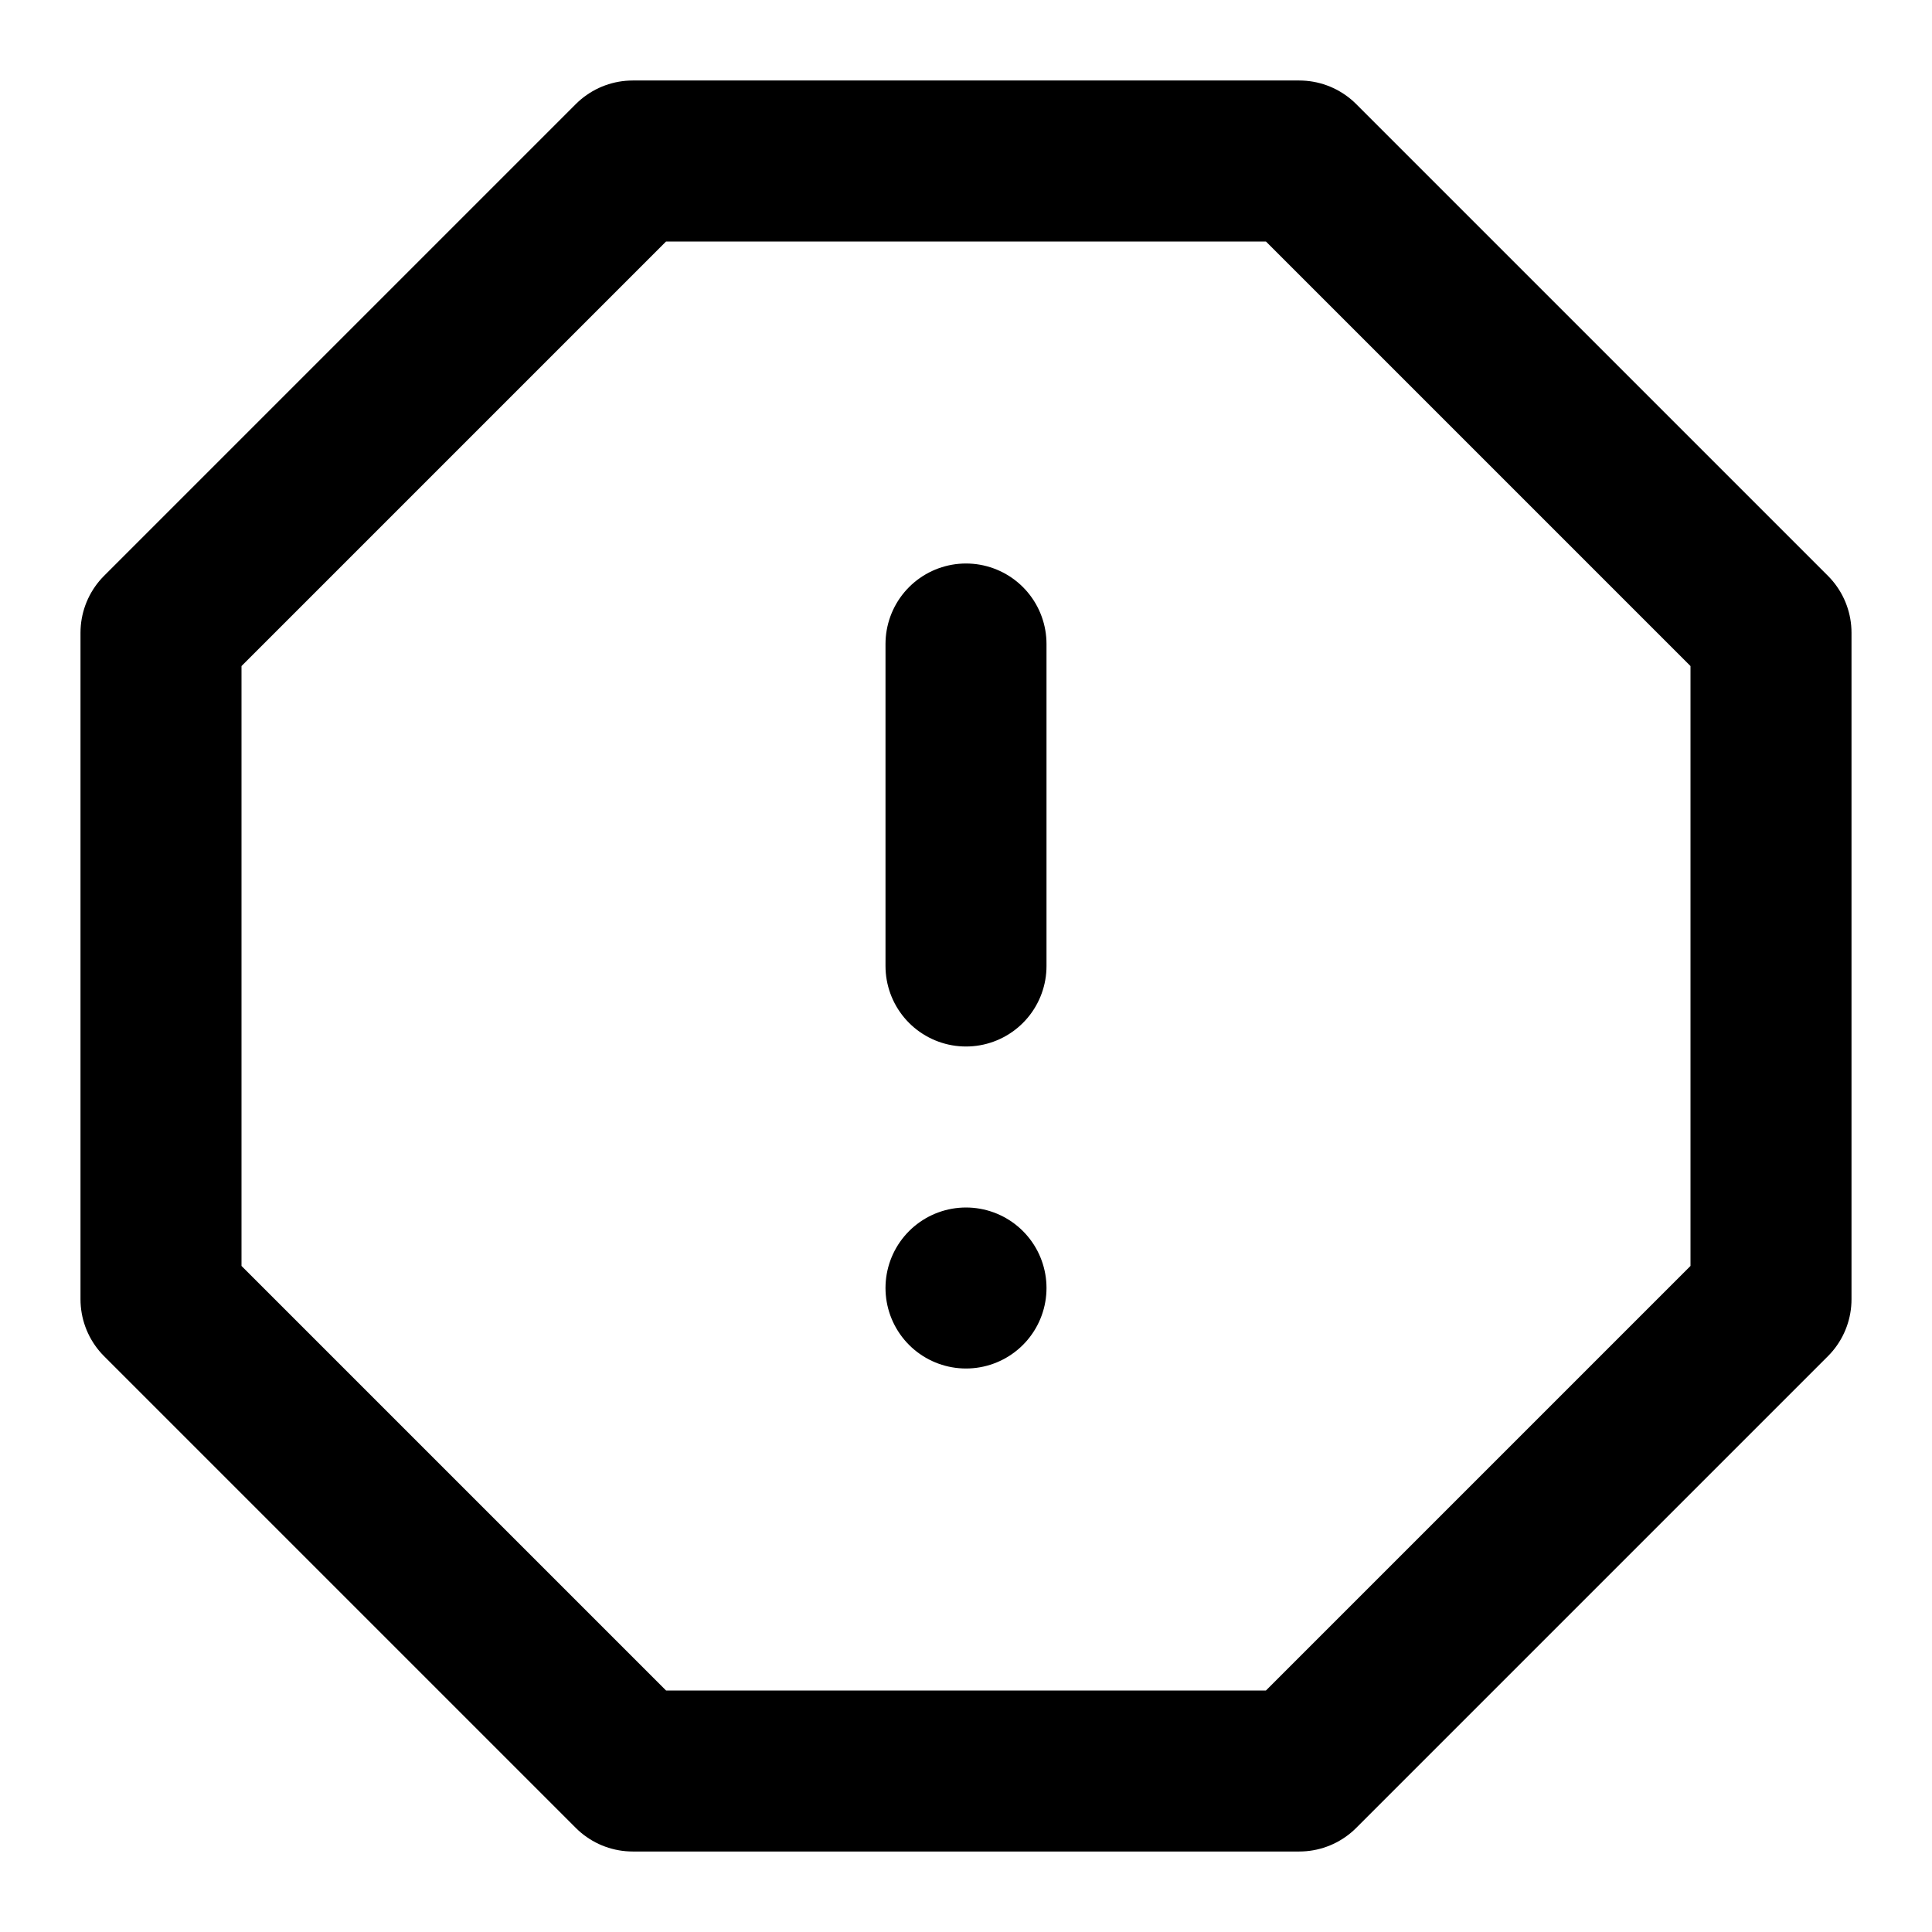
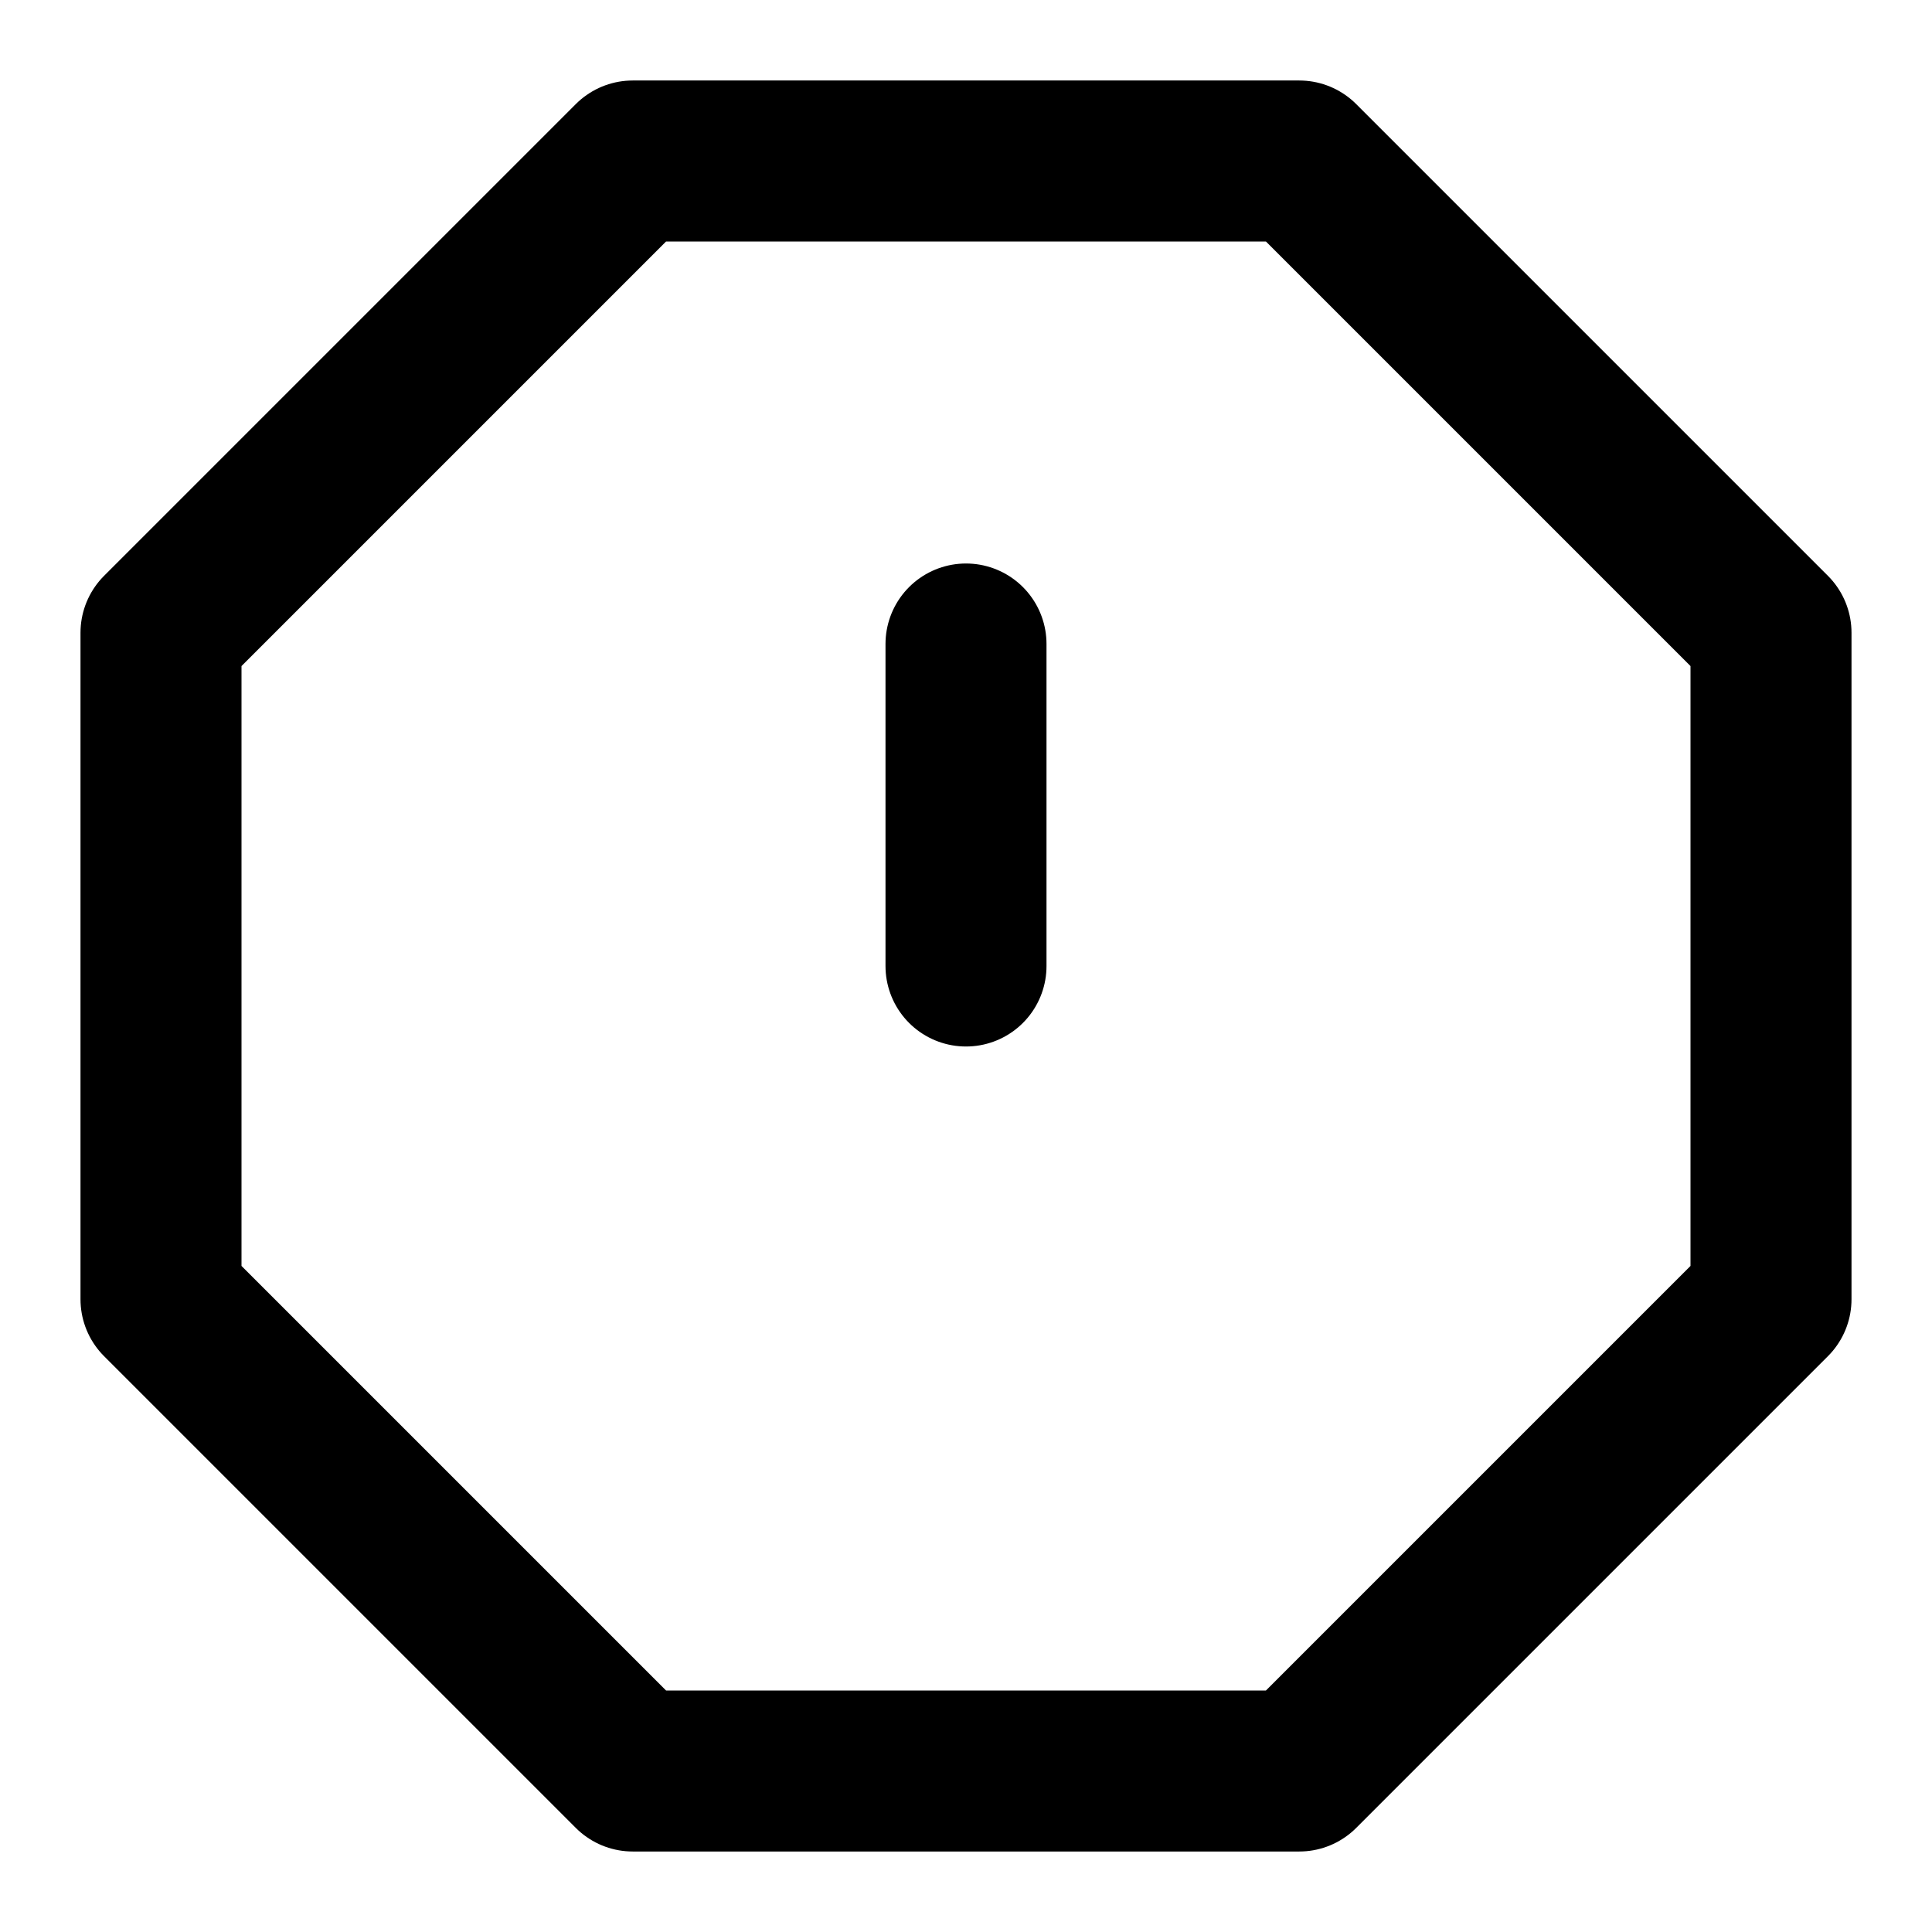
<svg xmlns="http://www.w3.org/2000/svg" viewBox="0 0 24 24" fill="none" stroke="currentColor" stroke-width="2" stroke-linecap="round" stroke-linejoin="round" class="feather feather-alert-octagon">
-   <path d="M7.86 2h8.28L22 7.86v8.28L16.14 22H7.86L2 16.14V7.86L7.86 2zM12 8v4M12 16h0" />
+   <path d="M7.86 2h8.28L22 7.86v8.28L16.14 22H7.86L2 16.14V7.86L7.86 2zM12 8v4M12 16" />
</svg>
